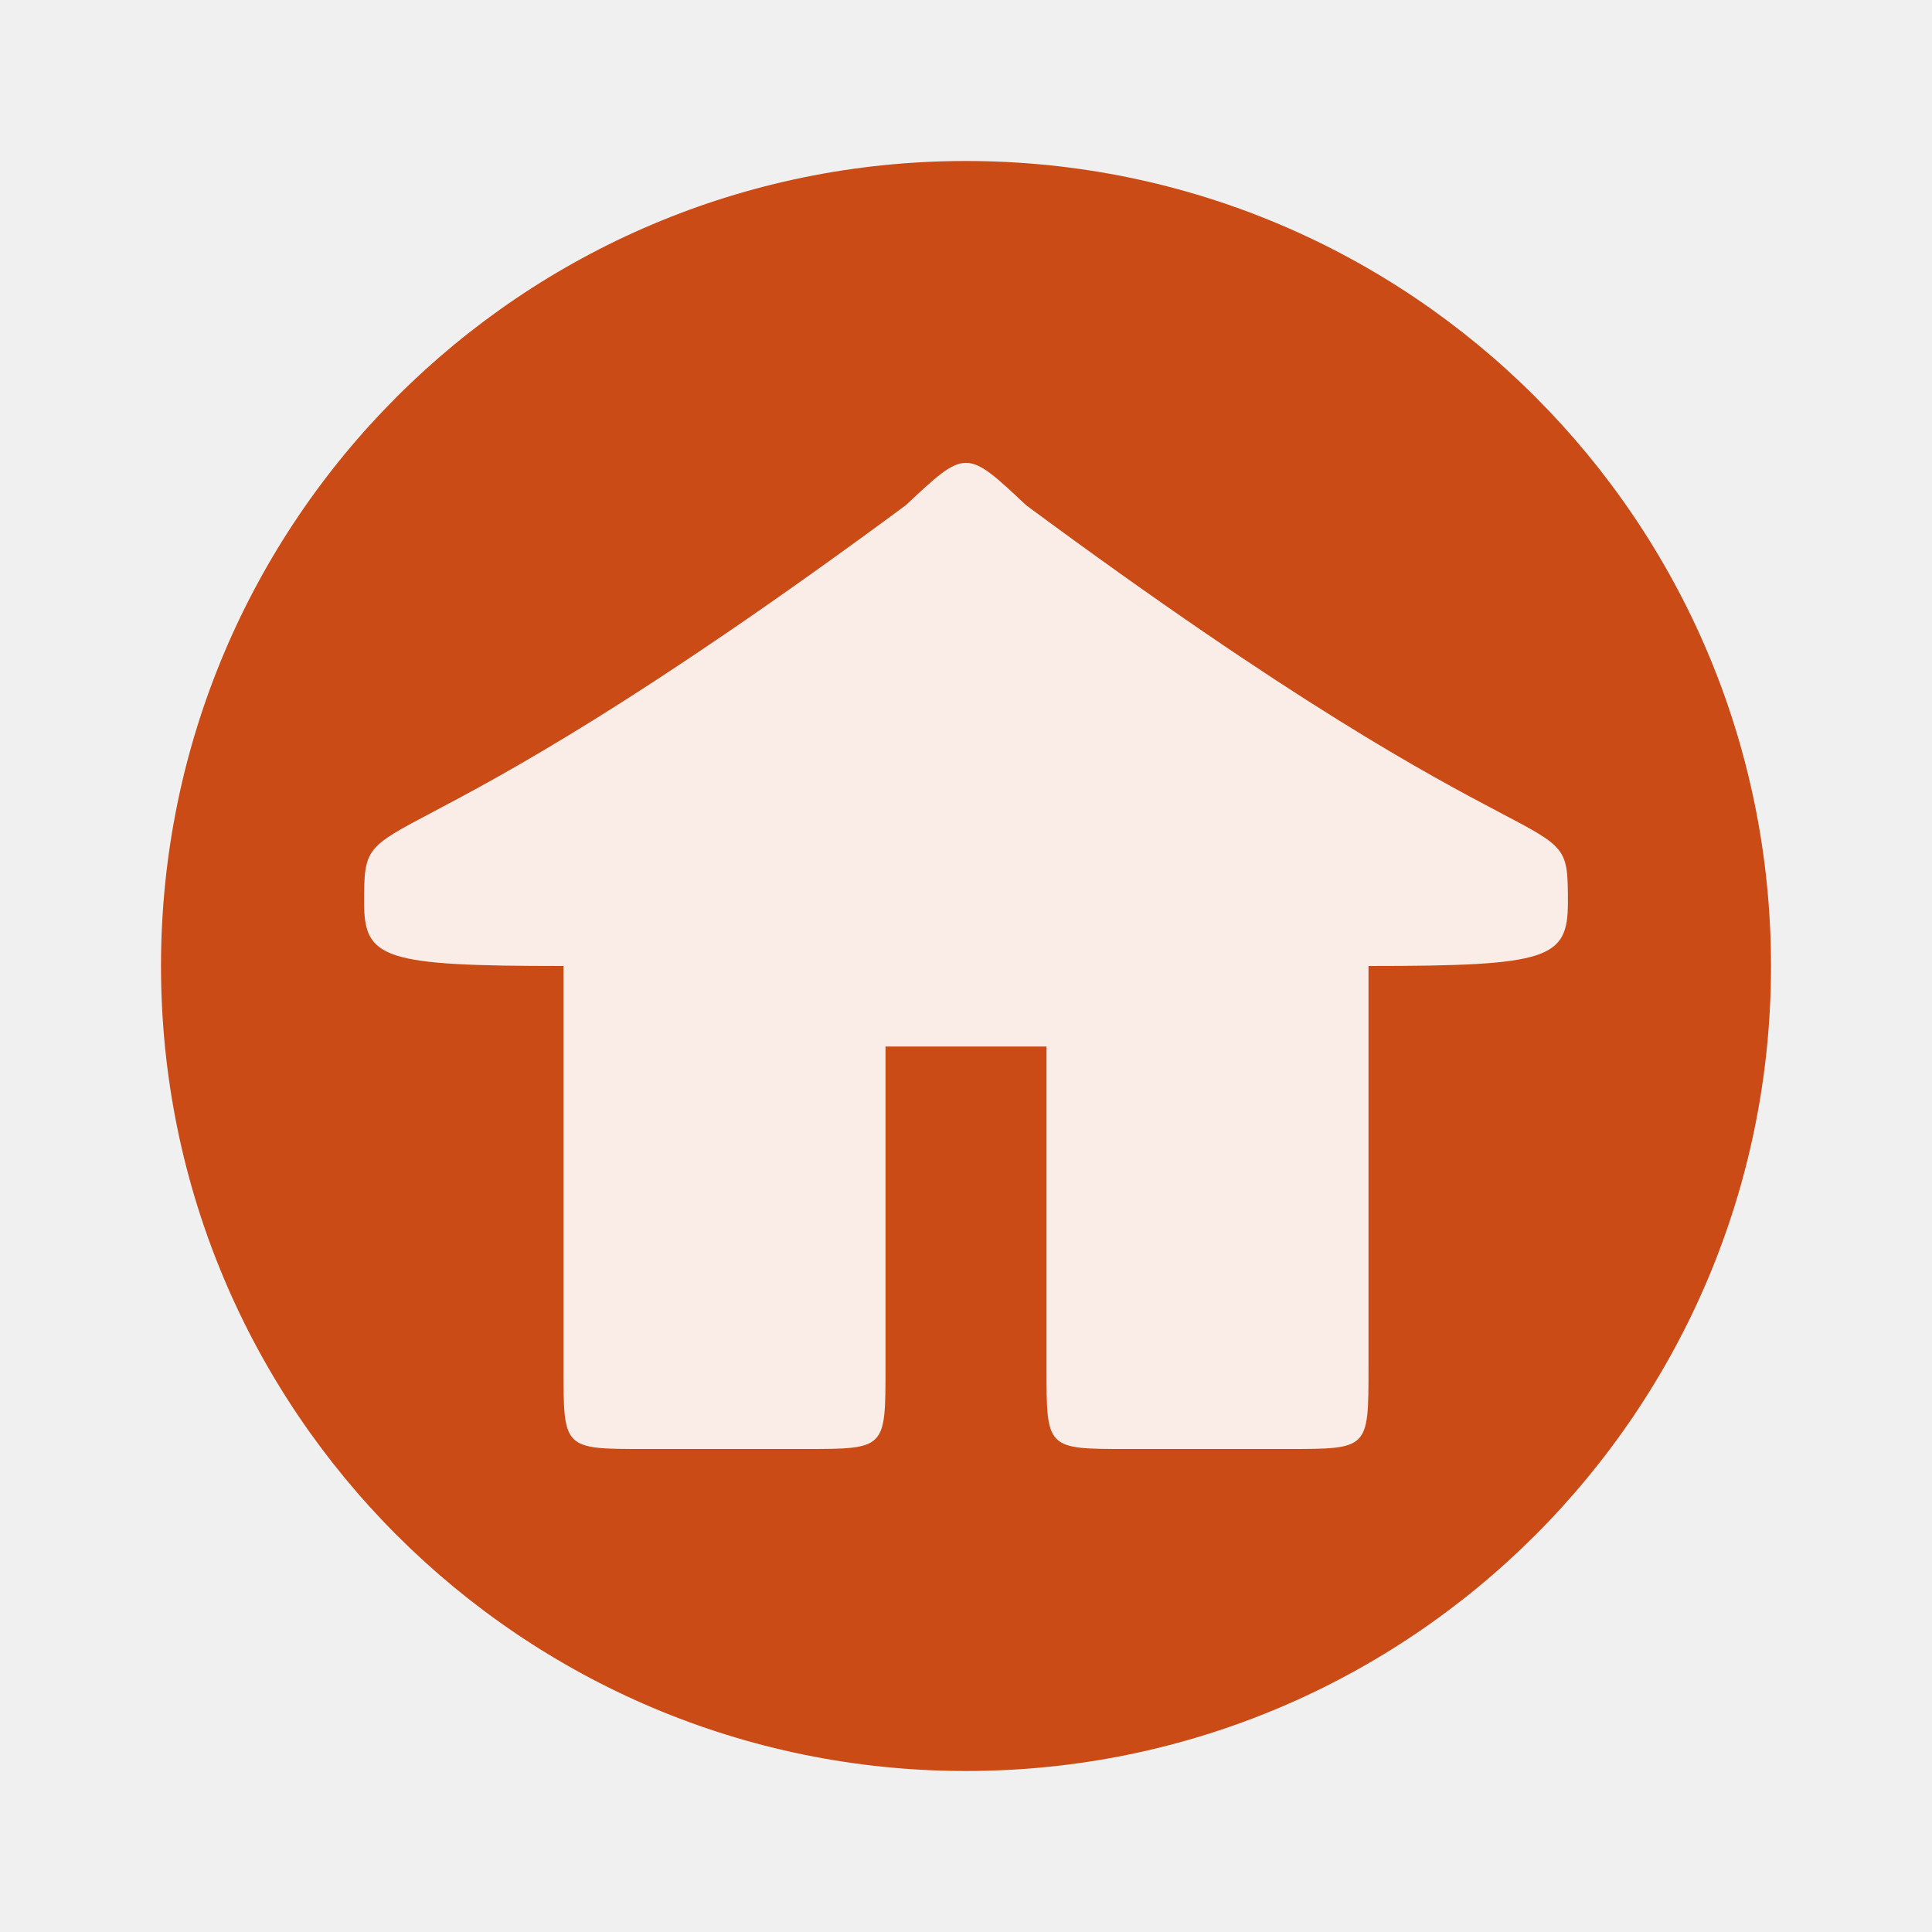
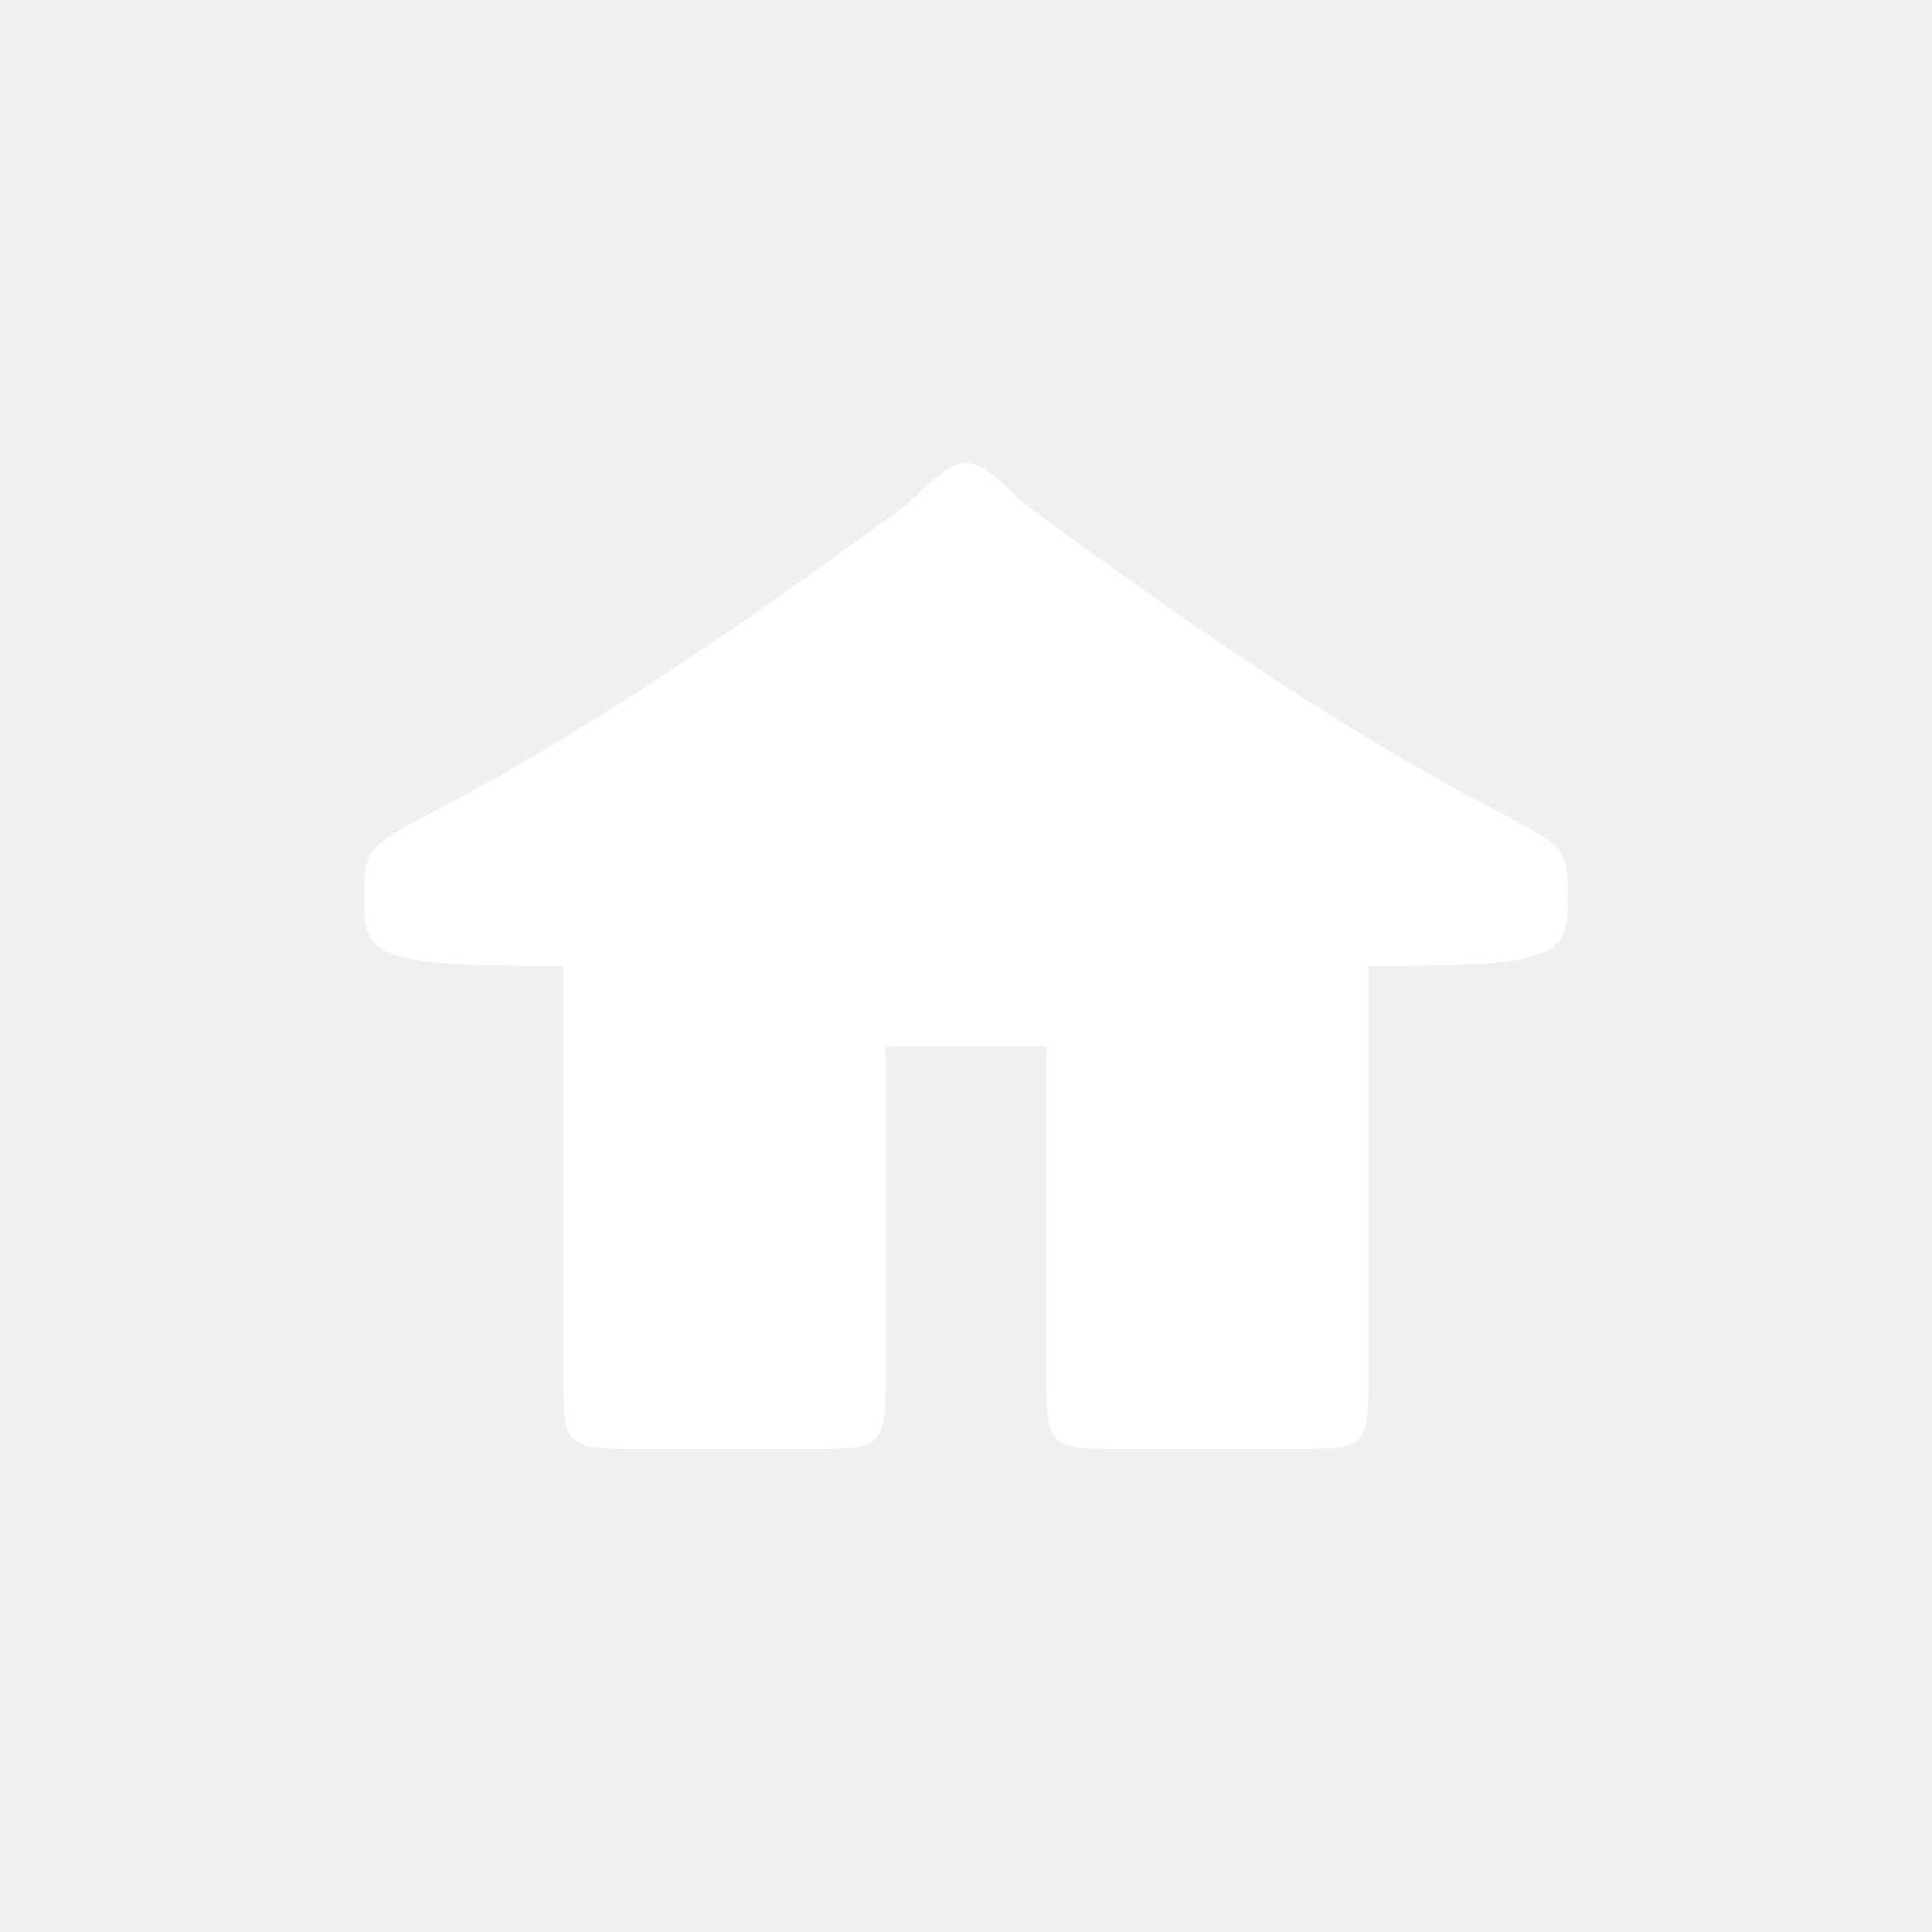
- <svg xmlns="http://www.w3.org/2000/svg" width="24" height="24" viewBox="0 0 24 24">
-   <path style="fill:#cb4b16;fill-rule:evenodd" d="M 22,12 C 22,17.524 17.521,22 12,22 6.479,22 2,17.524 2,12 2,6.479 6.476,2 12,2 17.524,2 22,6.479 22,12 z" />
-   <path style="fill:#fff;fill-opacity:.902" d="M 11.251,6.277 C 4.607,11.189 4.523,9.855 4.523,11.209 4.523,11.912 4.757,12 7,12 l 0,5 c 0,1 0,1 1,1 l 2,0 c 1,0 1,0 1,-1 l 0,-4 c 1.247,0 0.753,0 2,0 l 0,4 c 0,1 0,1 1,1 l 2,0 c 1,0 1,0 1,-1 l 0,-5 c 2.243,0 2.477,-0.088 2.477,-0.791 0,-1.357 -0.055,0.003 -6.729,-4.932 C 12,5.574 12,5.574 11.251,6.277 z" />
+ <svg xmlns="http://www.w3.org/2000/svg" width="24" height="24" viewBox="0 0 24 24" id="svg2" version="1.1">
+   <defs id="defs10" />
+   <path style="fill:#ffffff;fill-opacity:1" d="M 11.251,6.277 C 4.607,11.189 4.523,9.855 4.523,11.209 4.523,11.912 4.757,12 7,12 l 0,5 c 0,1 0,1 1,1 l 2,0 c 1,0 1,0 1,-1 l 0,-4 c 1.247,0 0.753,0 2,0 l 0,4 c 0,1 0,1 1,1 l 2,0 c 1,0 1,0 1,-1 l 0,-5 c 2.243,0 2.477,-0.088 2.477,-0.791 0,-1.357 -0.055,0.003 -6.729,-4.932 C 12,5.574 12,5.574 11.251,6.277 z" id="path6" />
</svg>
